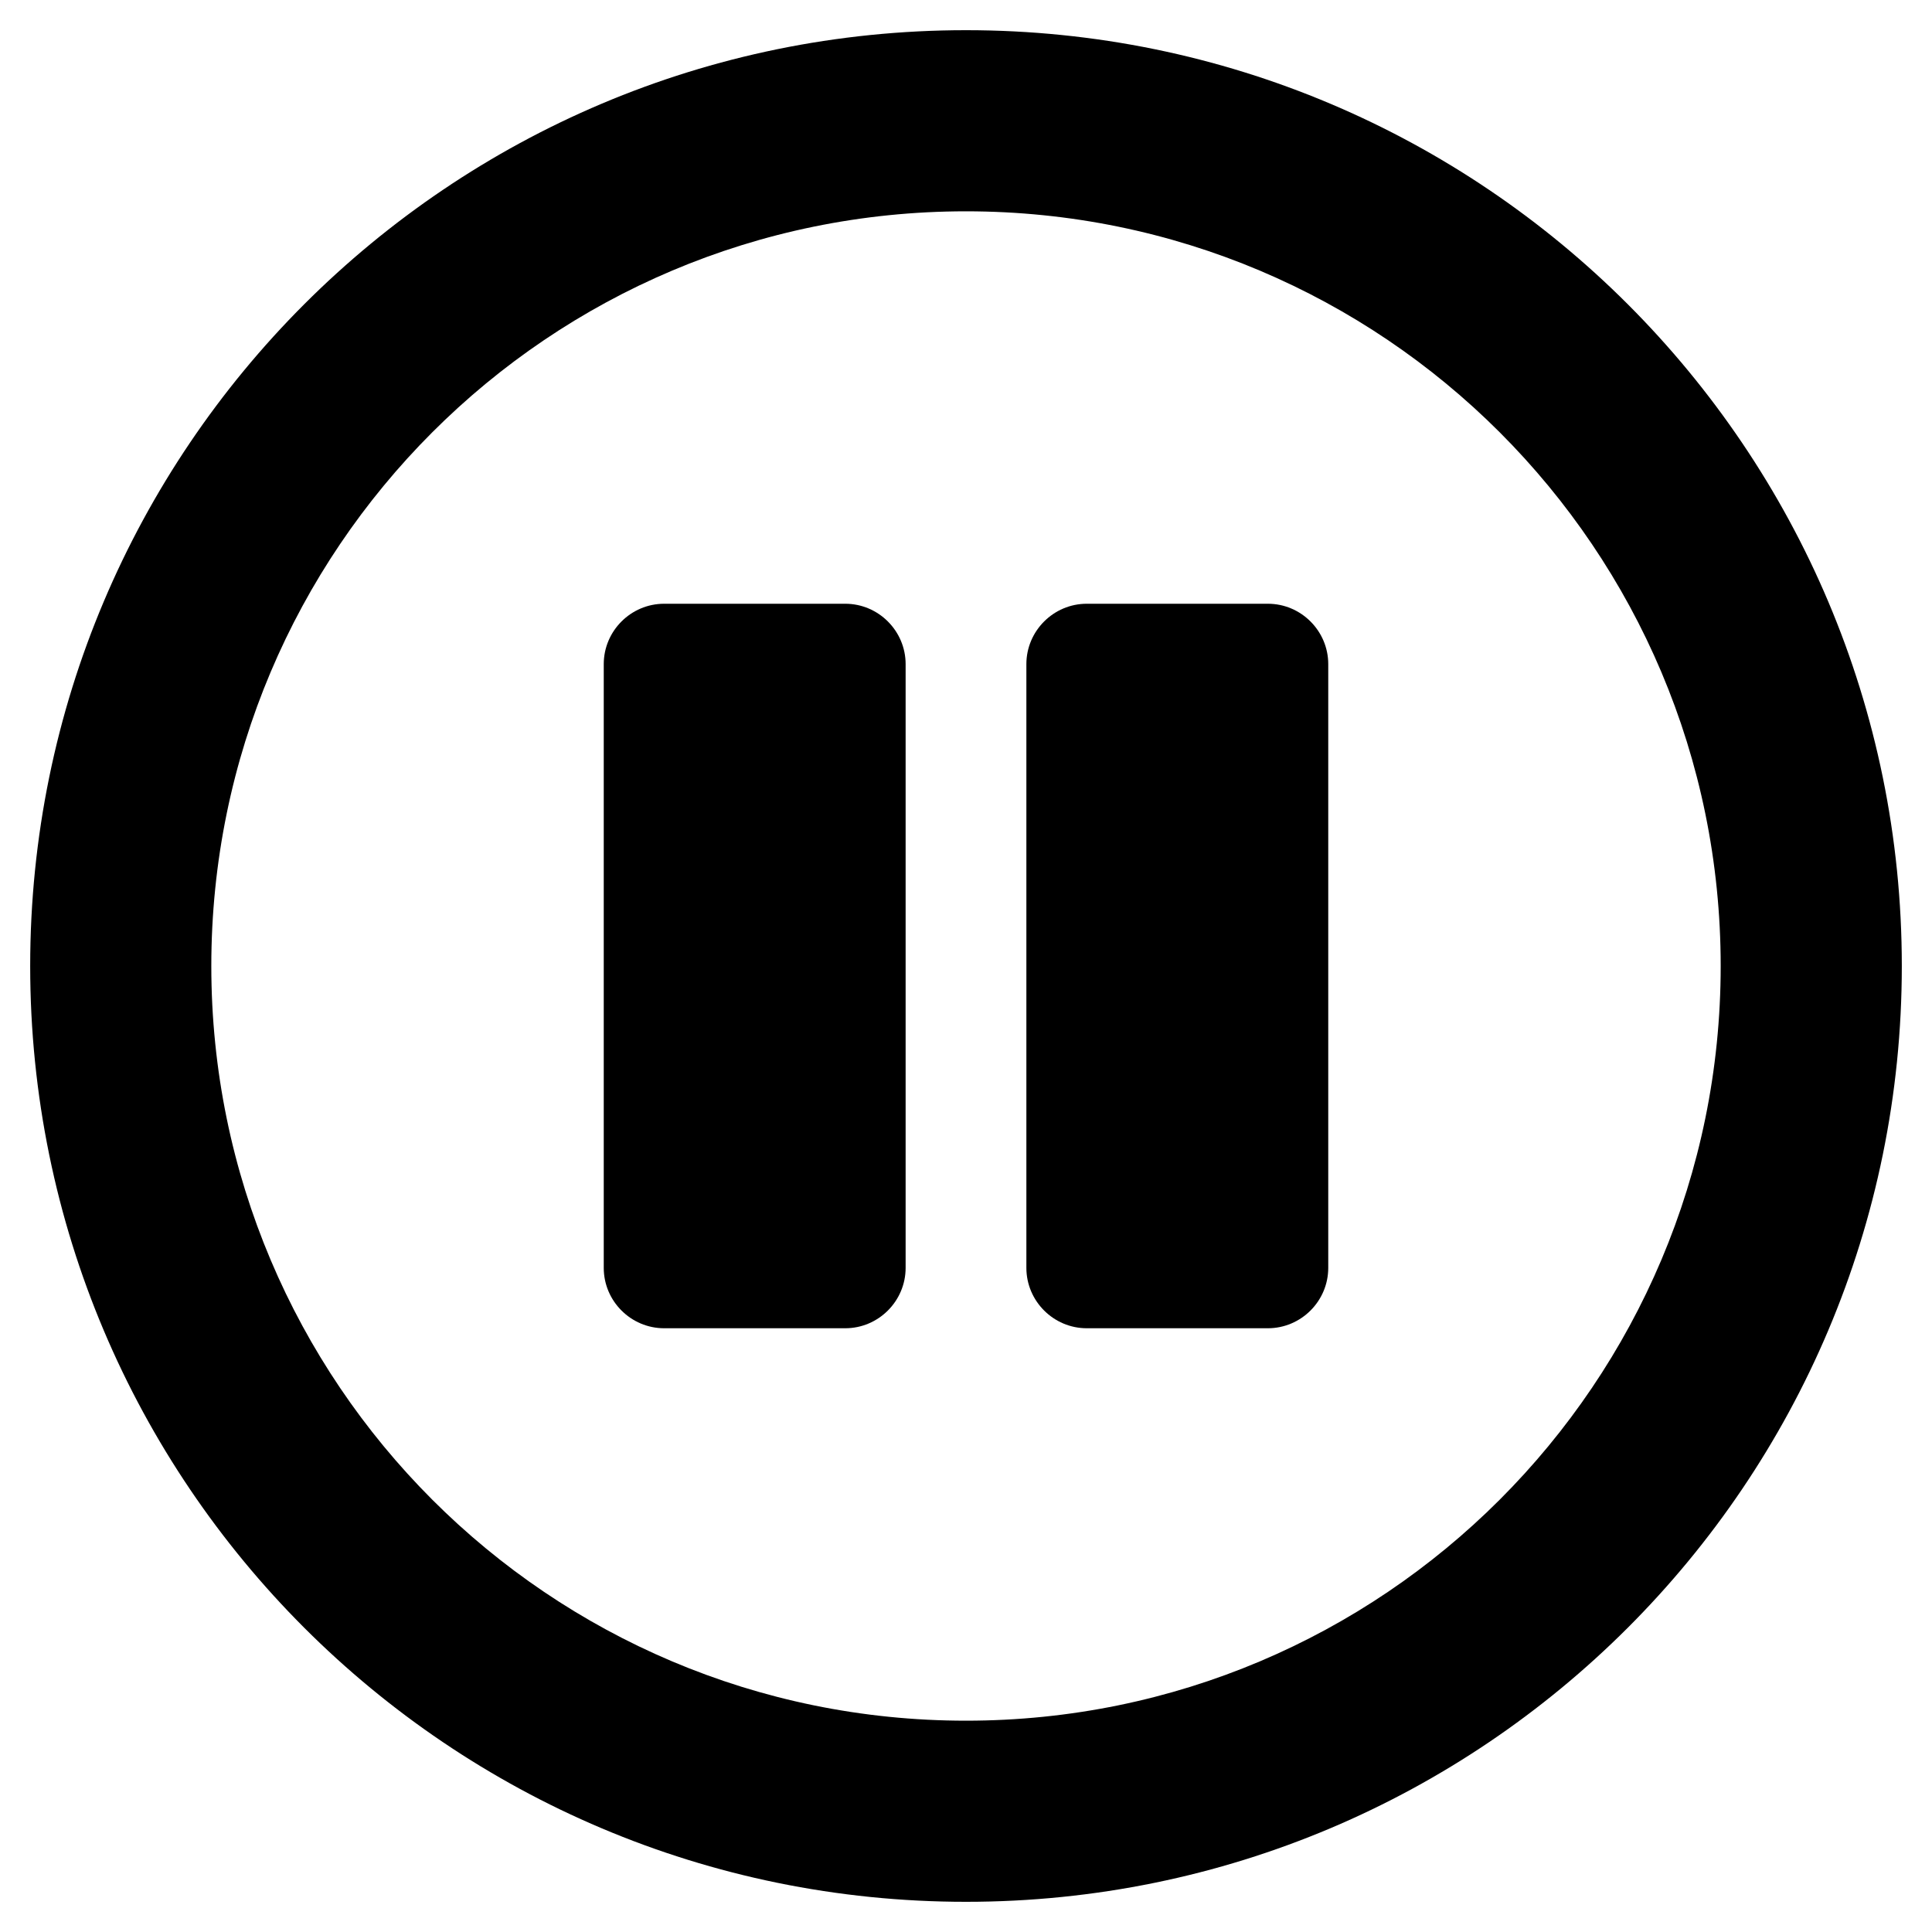
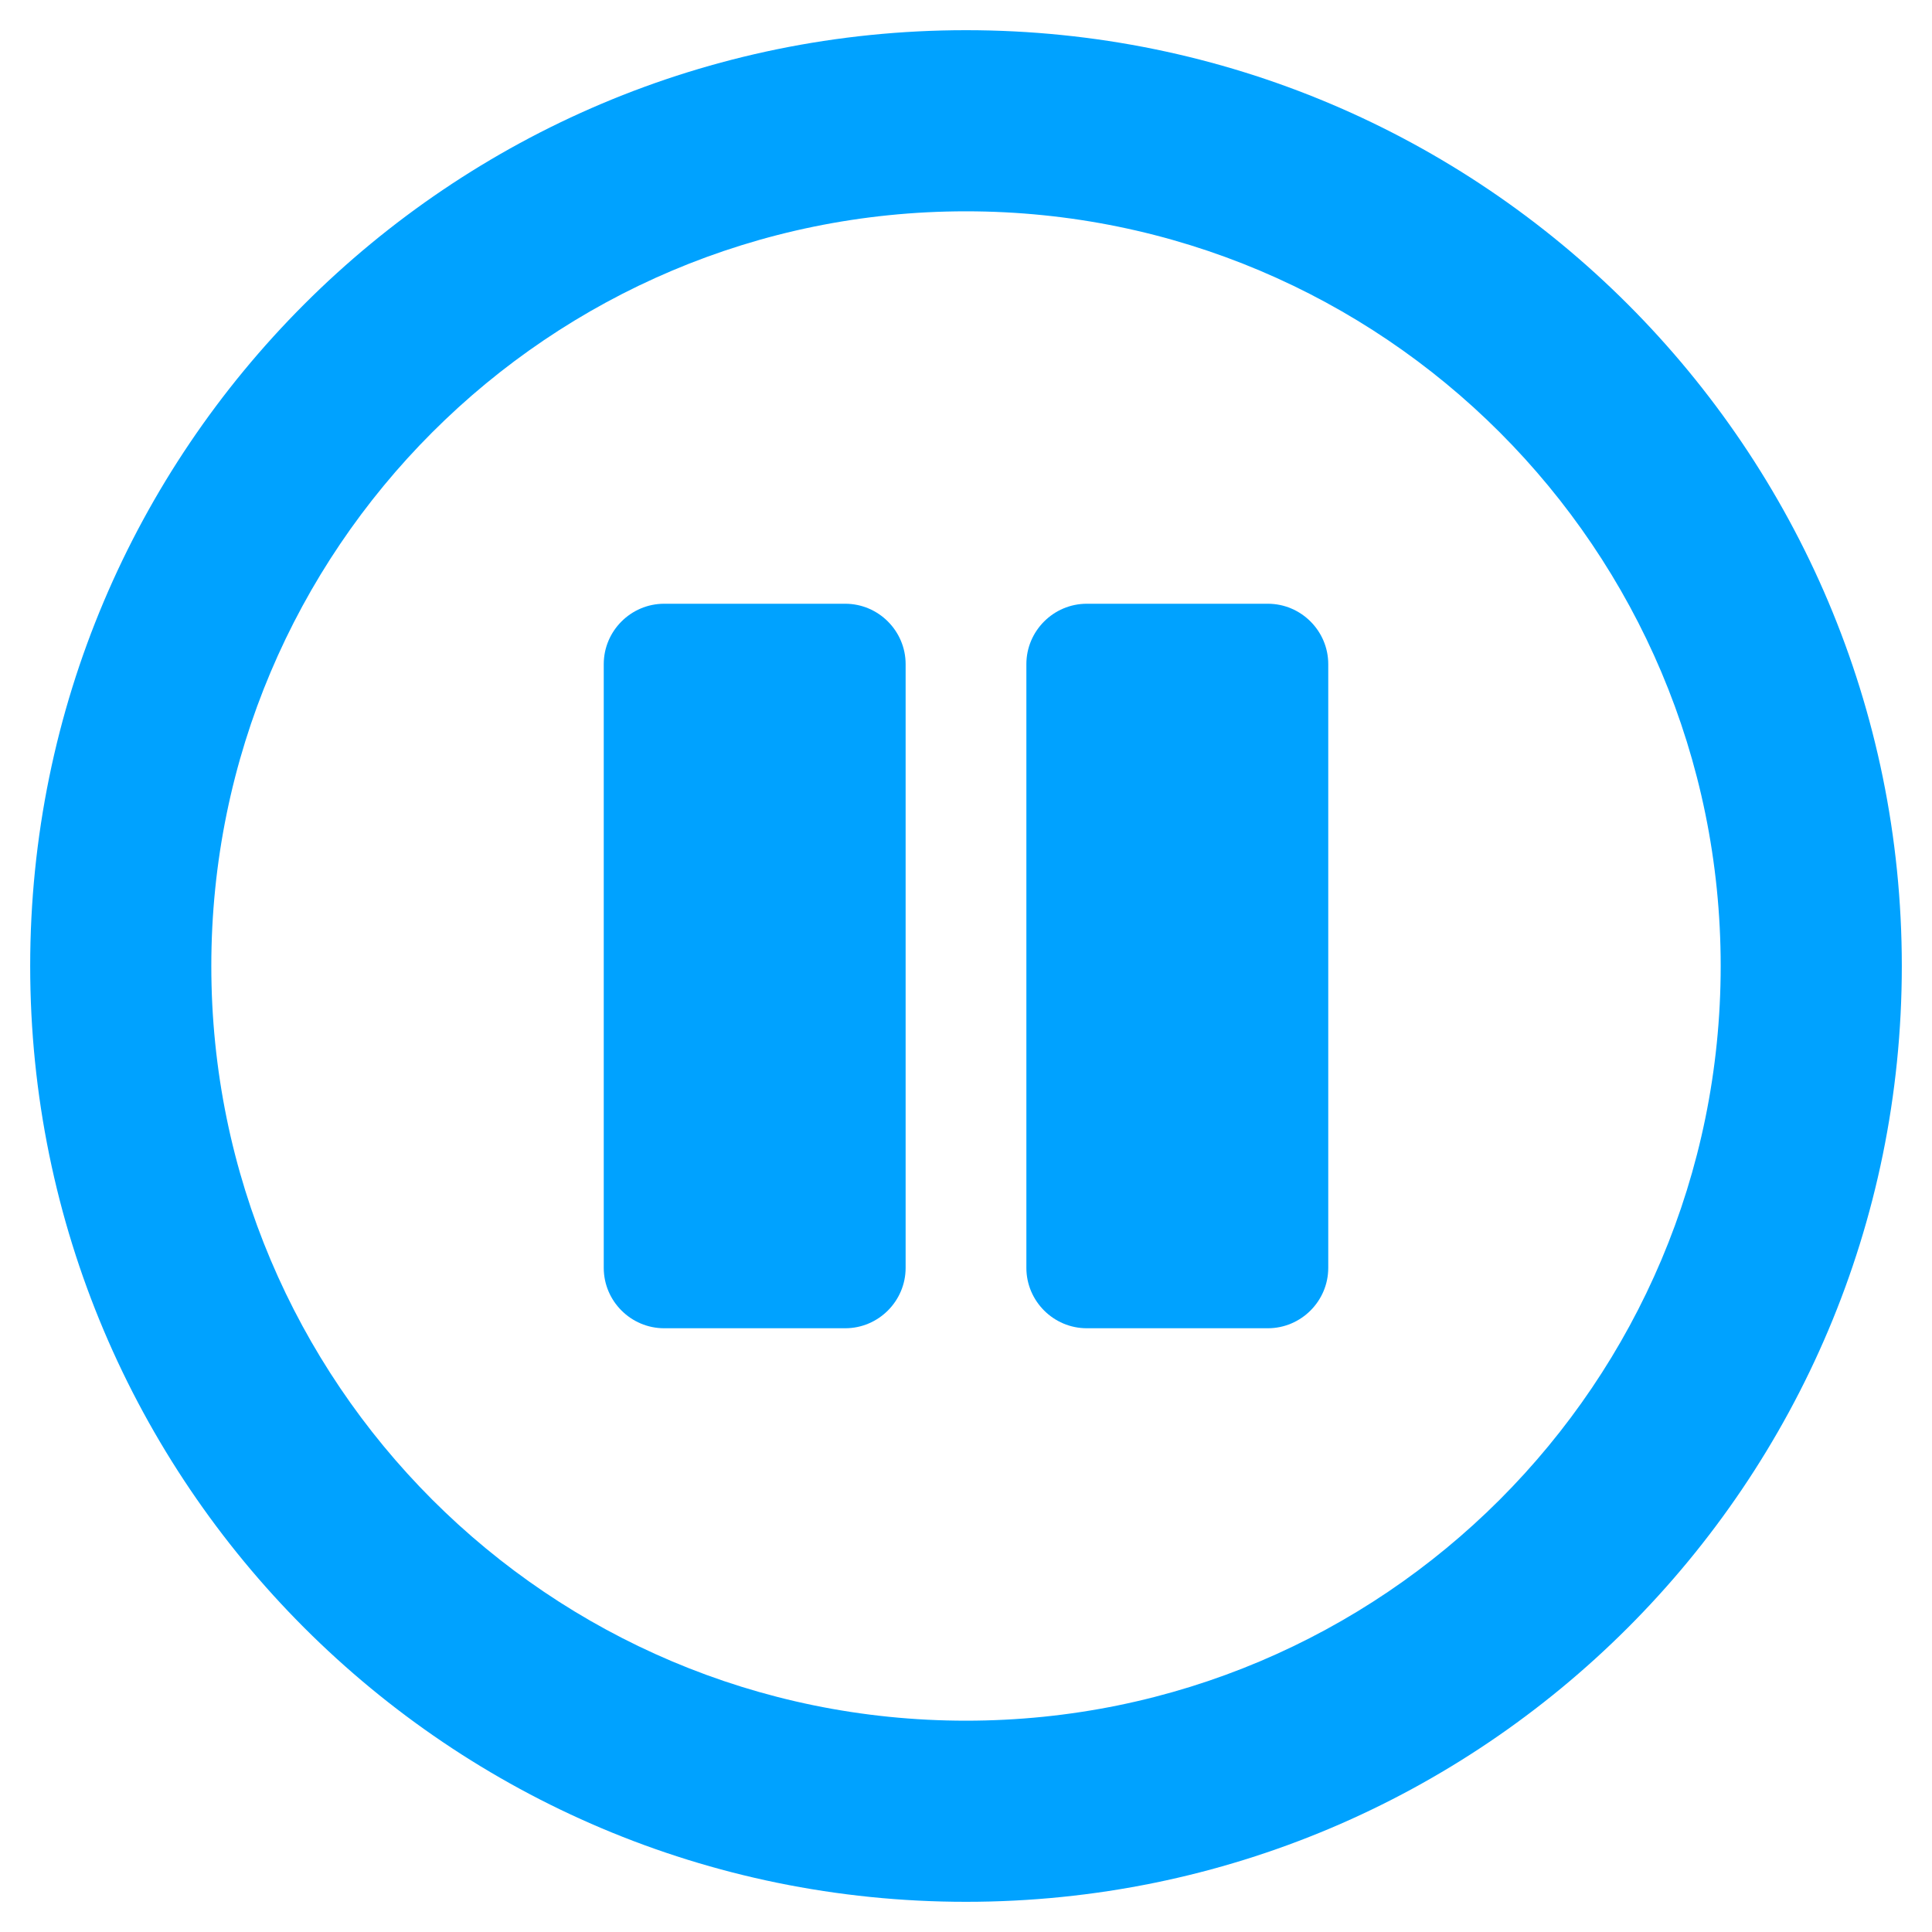
<svg xmlns="http://www.w3.org/2000/svg" aria-hidden="true" focusable="false" data-prefix="far" data-icon="pause-circle" class="svg-inline--fa fa-pause-circle fa-w-16" role="img" viewBox="0 0 512 512">
-   <path fill="currentColor" d="M256 8C119 8 8 119 8 256s111 248 248 248 248-111 248-248S393 8 256 8zm0 448c-110.5 0-200-89.5-200-200S145.5 56 256 56s200 89.5 200 200-89.5 200-200 200zm96-280v160c0 8.8-7.2 16-16 16h-48c-8.8 0-16-7.2-16-16V176c0-8.8 7.2-16 16-16h48c8.8 0 16 7.2 16 16zm-112 0v160c0 8.8-7.2 16-16 16h-48c-8.8 0-16-7.2-16-16V176c0-8.8 7.2-16 16-16h48c8.8 0 16 7.2 16 16z" />
+   <path fill="#00A2FF" d="M256 8C119 8 8 119 8 256s111 248 248 248 248-111 248-248S393 8 256 8zm0 448c-110.5 0-200-89.5-200-200S145.5 56 256 56s200 89.5 200 200-89.5 200-200 200zm96-280v160c0 8.8-7.2 16-16 16h-48c-8.8 0-16-7.2-16-16V176c0-8.8 7.2-16 16-16h48c8.8 0 16 7.2 16 16zm-112 0v160c0 8.8-7.2 16-16 16h-48c-8.8 0-16-7.2-16-16V176c0-8.8 7.2-16 16-16h48c8.8 0 16 7.2 16 16z" />
</svg>
